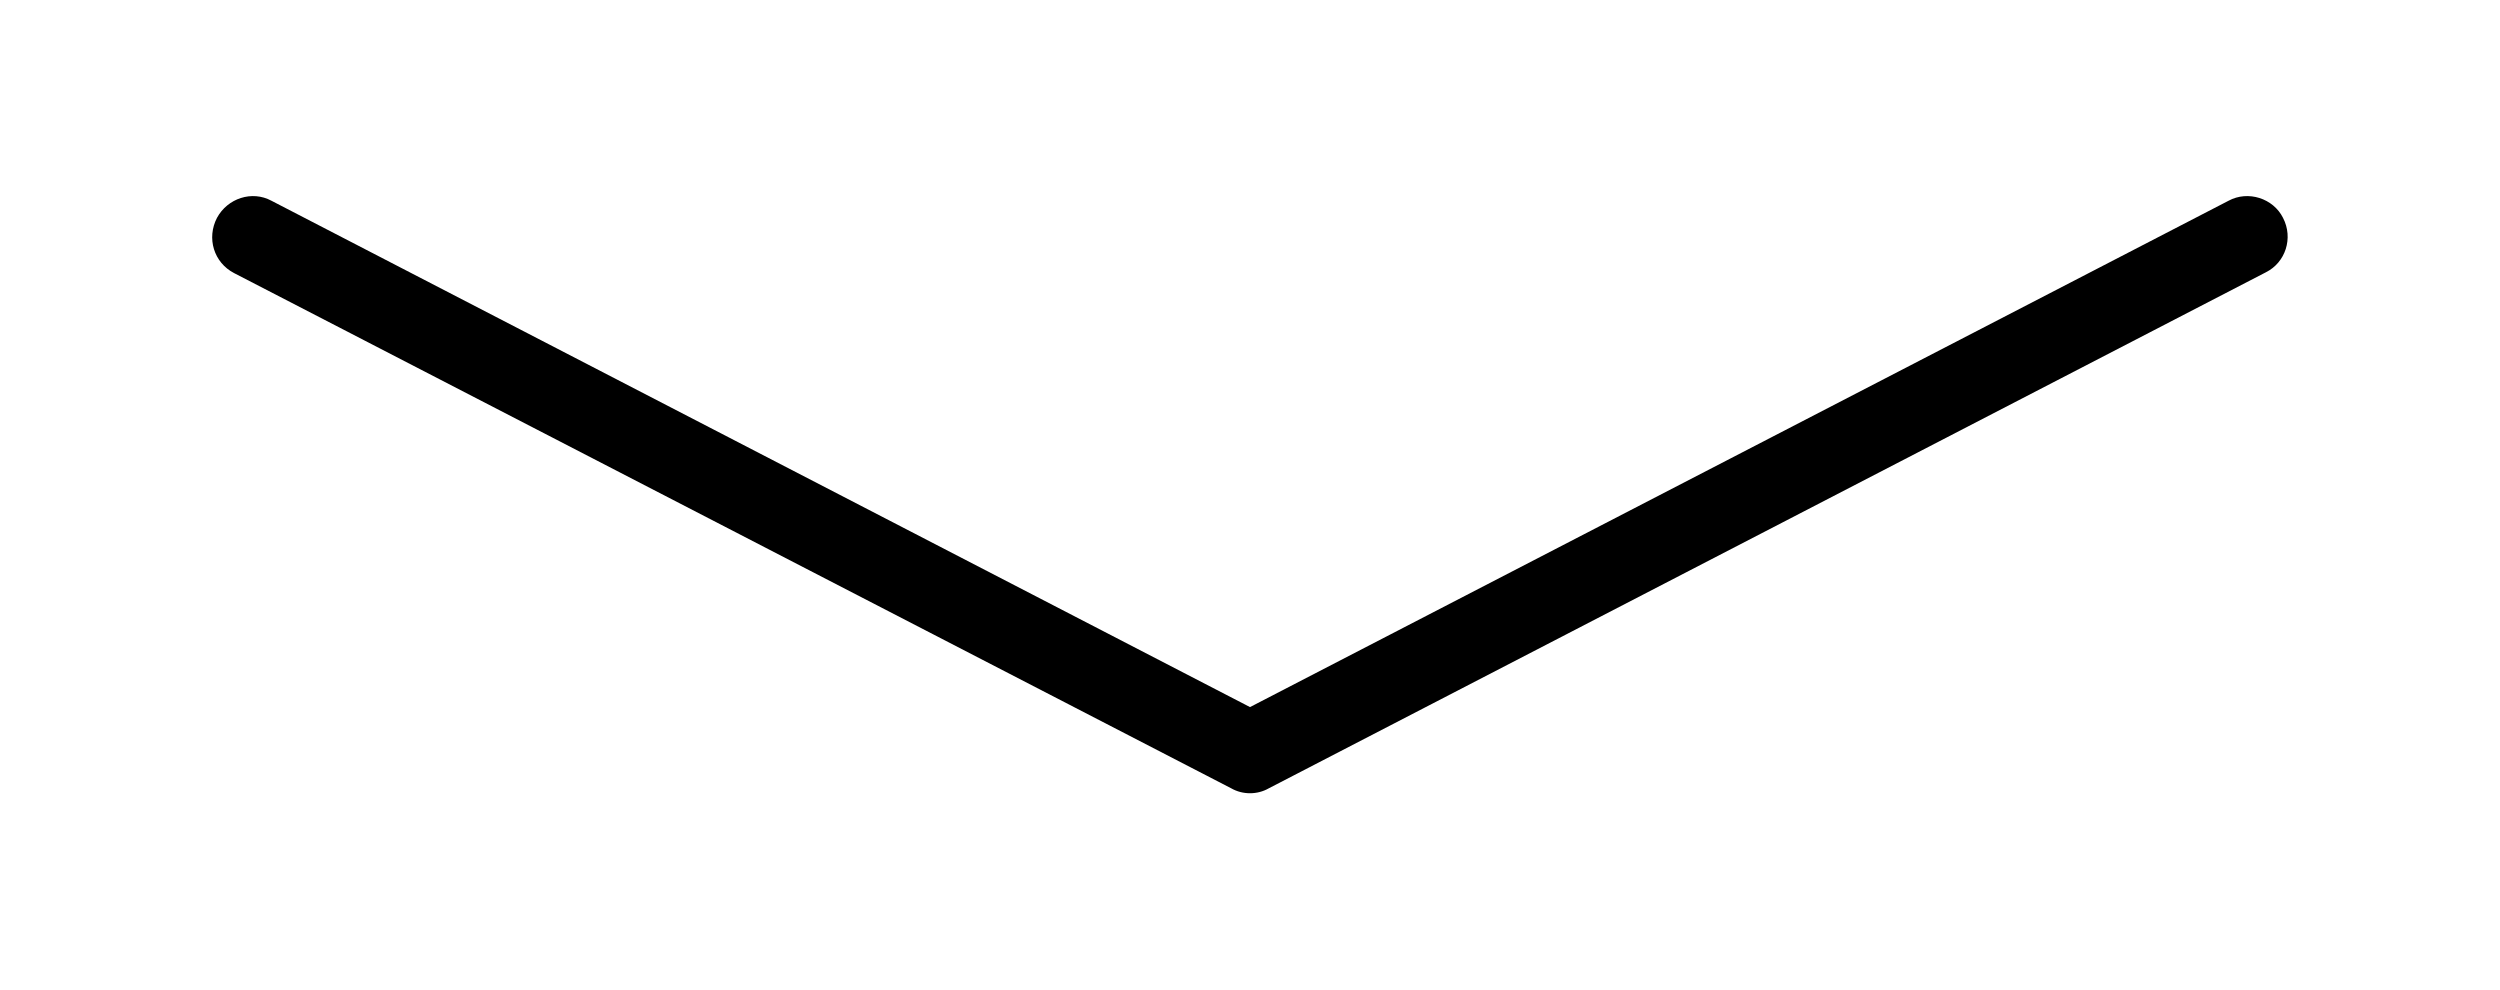
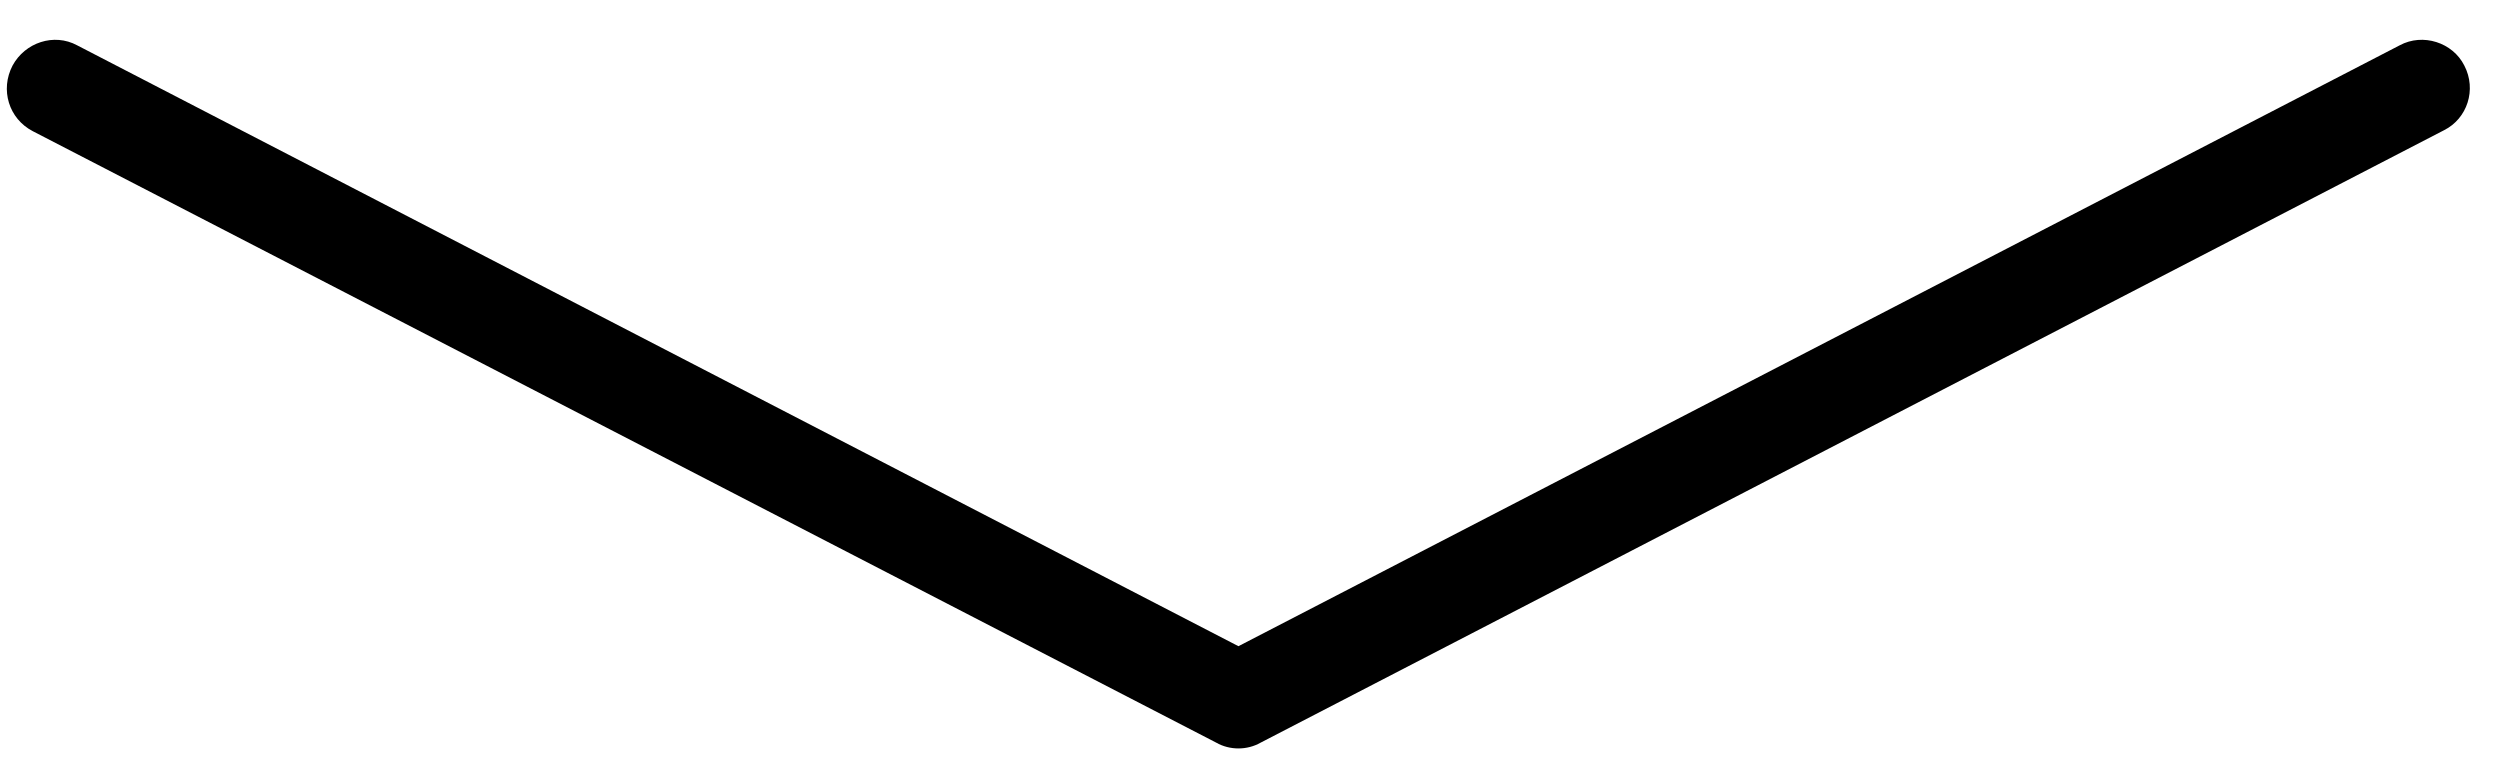
- <svg xmlns="http://www.w3.org/2000/svg" version="1.1" id="Layer_1" x="0px" y="0px" viewBox="0 0 30.76 12.17" style="enable-background:new 0 0 30.76 12.17;" xml:space="preserve">
-   <g>
-     <path class="st0" d="M15.38,9.76c-0.08,0-0.16-0.02-0.23-0.06L2.88,3.36C2.63,3.23,2.54,2.93,2.67,2.68   C2.8,2.44,3.1,2.34,3.34,2.47L15.38,8.7l12.04-6.23c0.24-0.13,0.55-0.03,0.67,0.21c0.13,0.25,0.03,0.55-0.21,0.67L15.61,9.7   C15.54,9.74,15.46,9.76,15.38,9.76z" />
+ <svg xmlns="http://www.w3.org/2000/svg" width="48px" height="15px" viewBox="0 0 48 15" version="1.1">
+   <defs />
+   <g id="Page-1" stroke="none" stroke-width="1" fill="none" fill-rule="evenodd">
+     <g id="chevron" transform="translate(-1, 0)" fill="#000000" fill-rule="nonzero">
+       <path d="M24.778,14.37 C24.63,14.37 24.481,14.333 24.352,14.259 L1.63,2.519 C1.167,2.278 1,1.722 1.241,1.259 C1.481,0.815 2.037,0.63 2.481,0.87 L24.778,12.407 L47.074,0.87 C47.519,0.63 48.093,0.815 48.315,1.259 C48.556,1.722 48.37,2.278 47.926,2.5 L25.204,14.259 C25.074,14.333 24.926,14.37 24.778,14.37 Z" id="Shape" />
+     </g>
  </g>
</svg>
